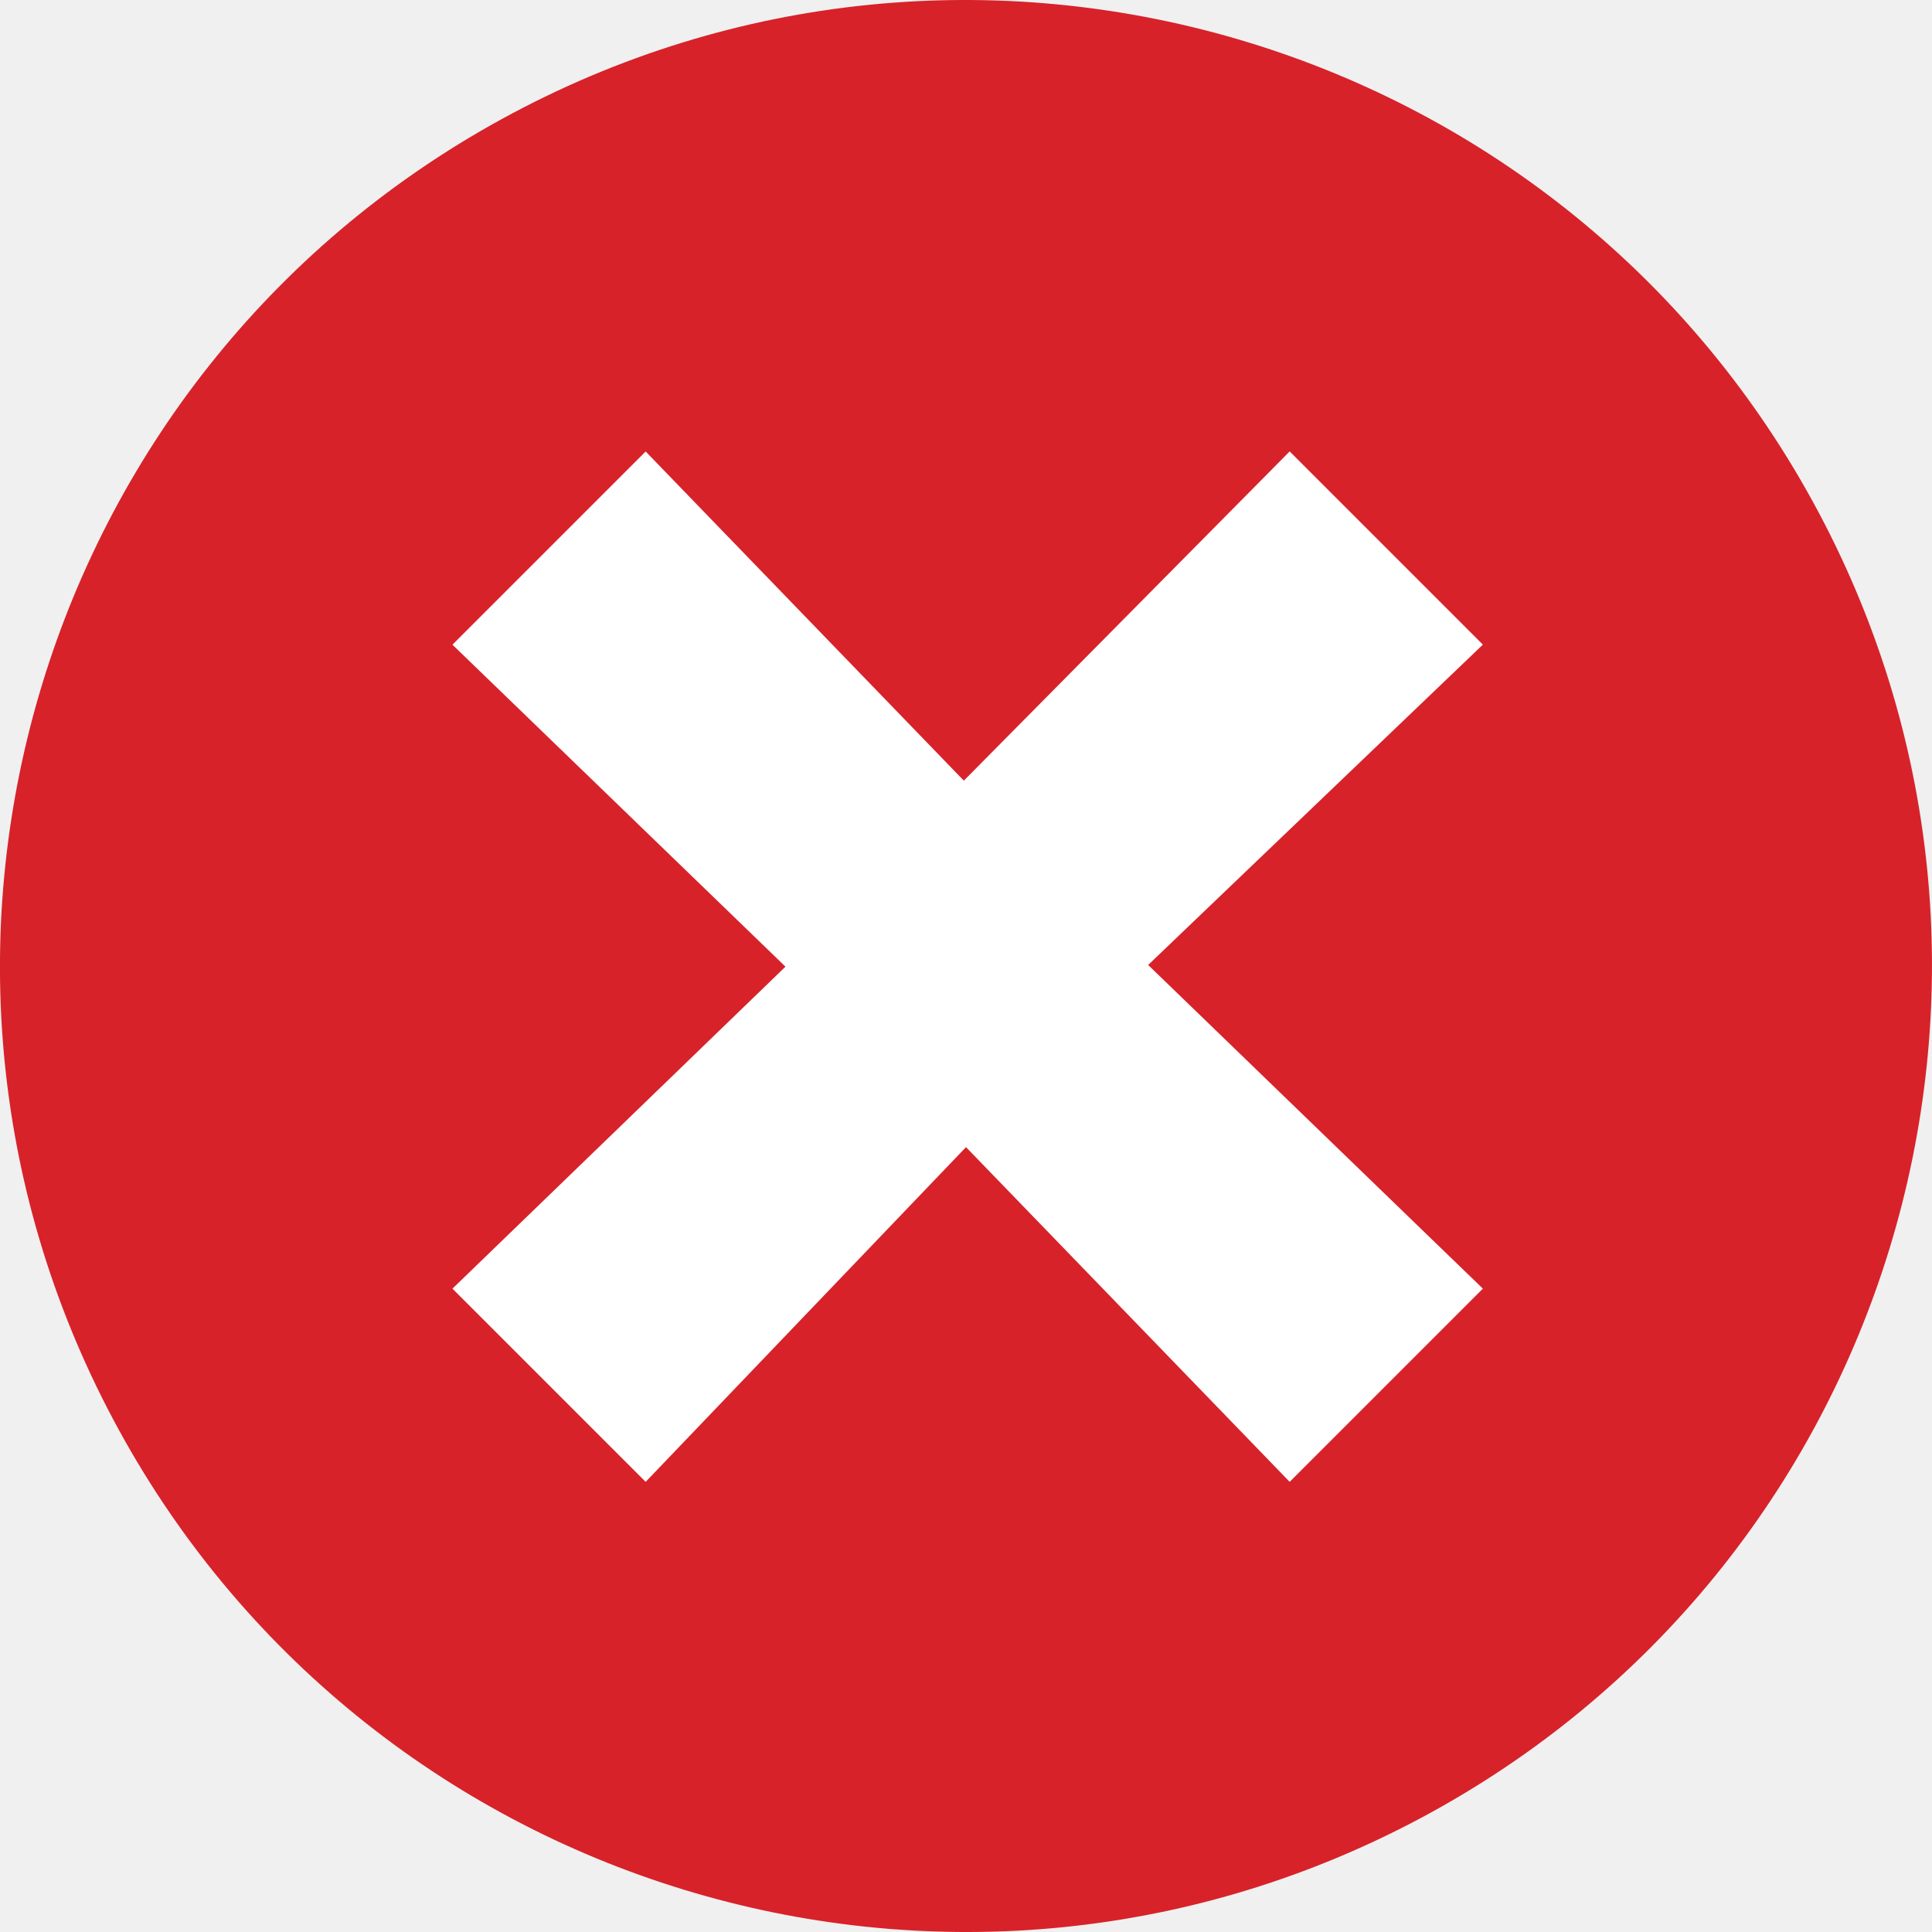
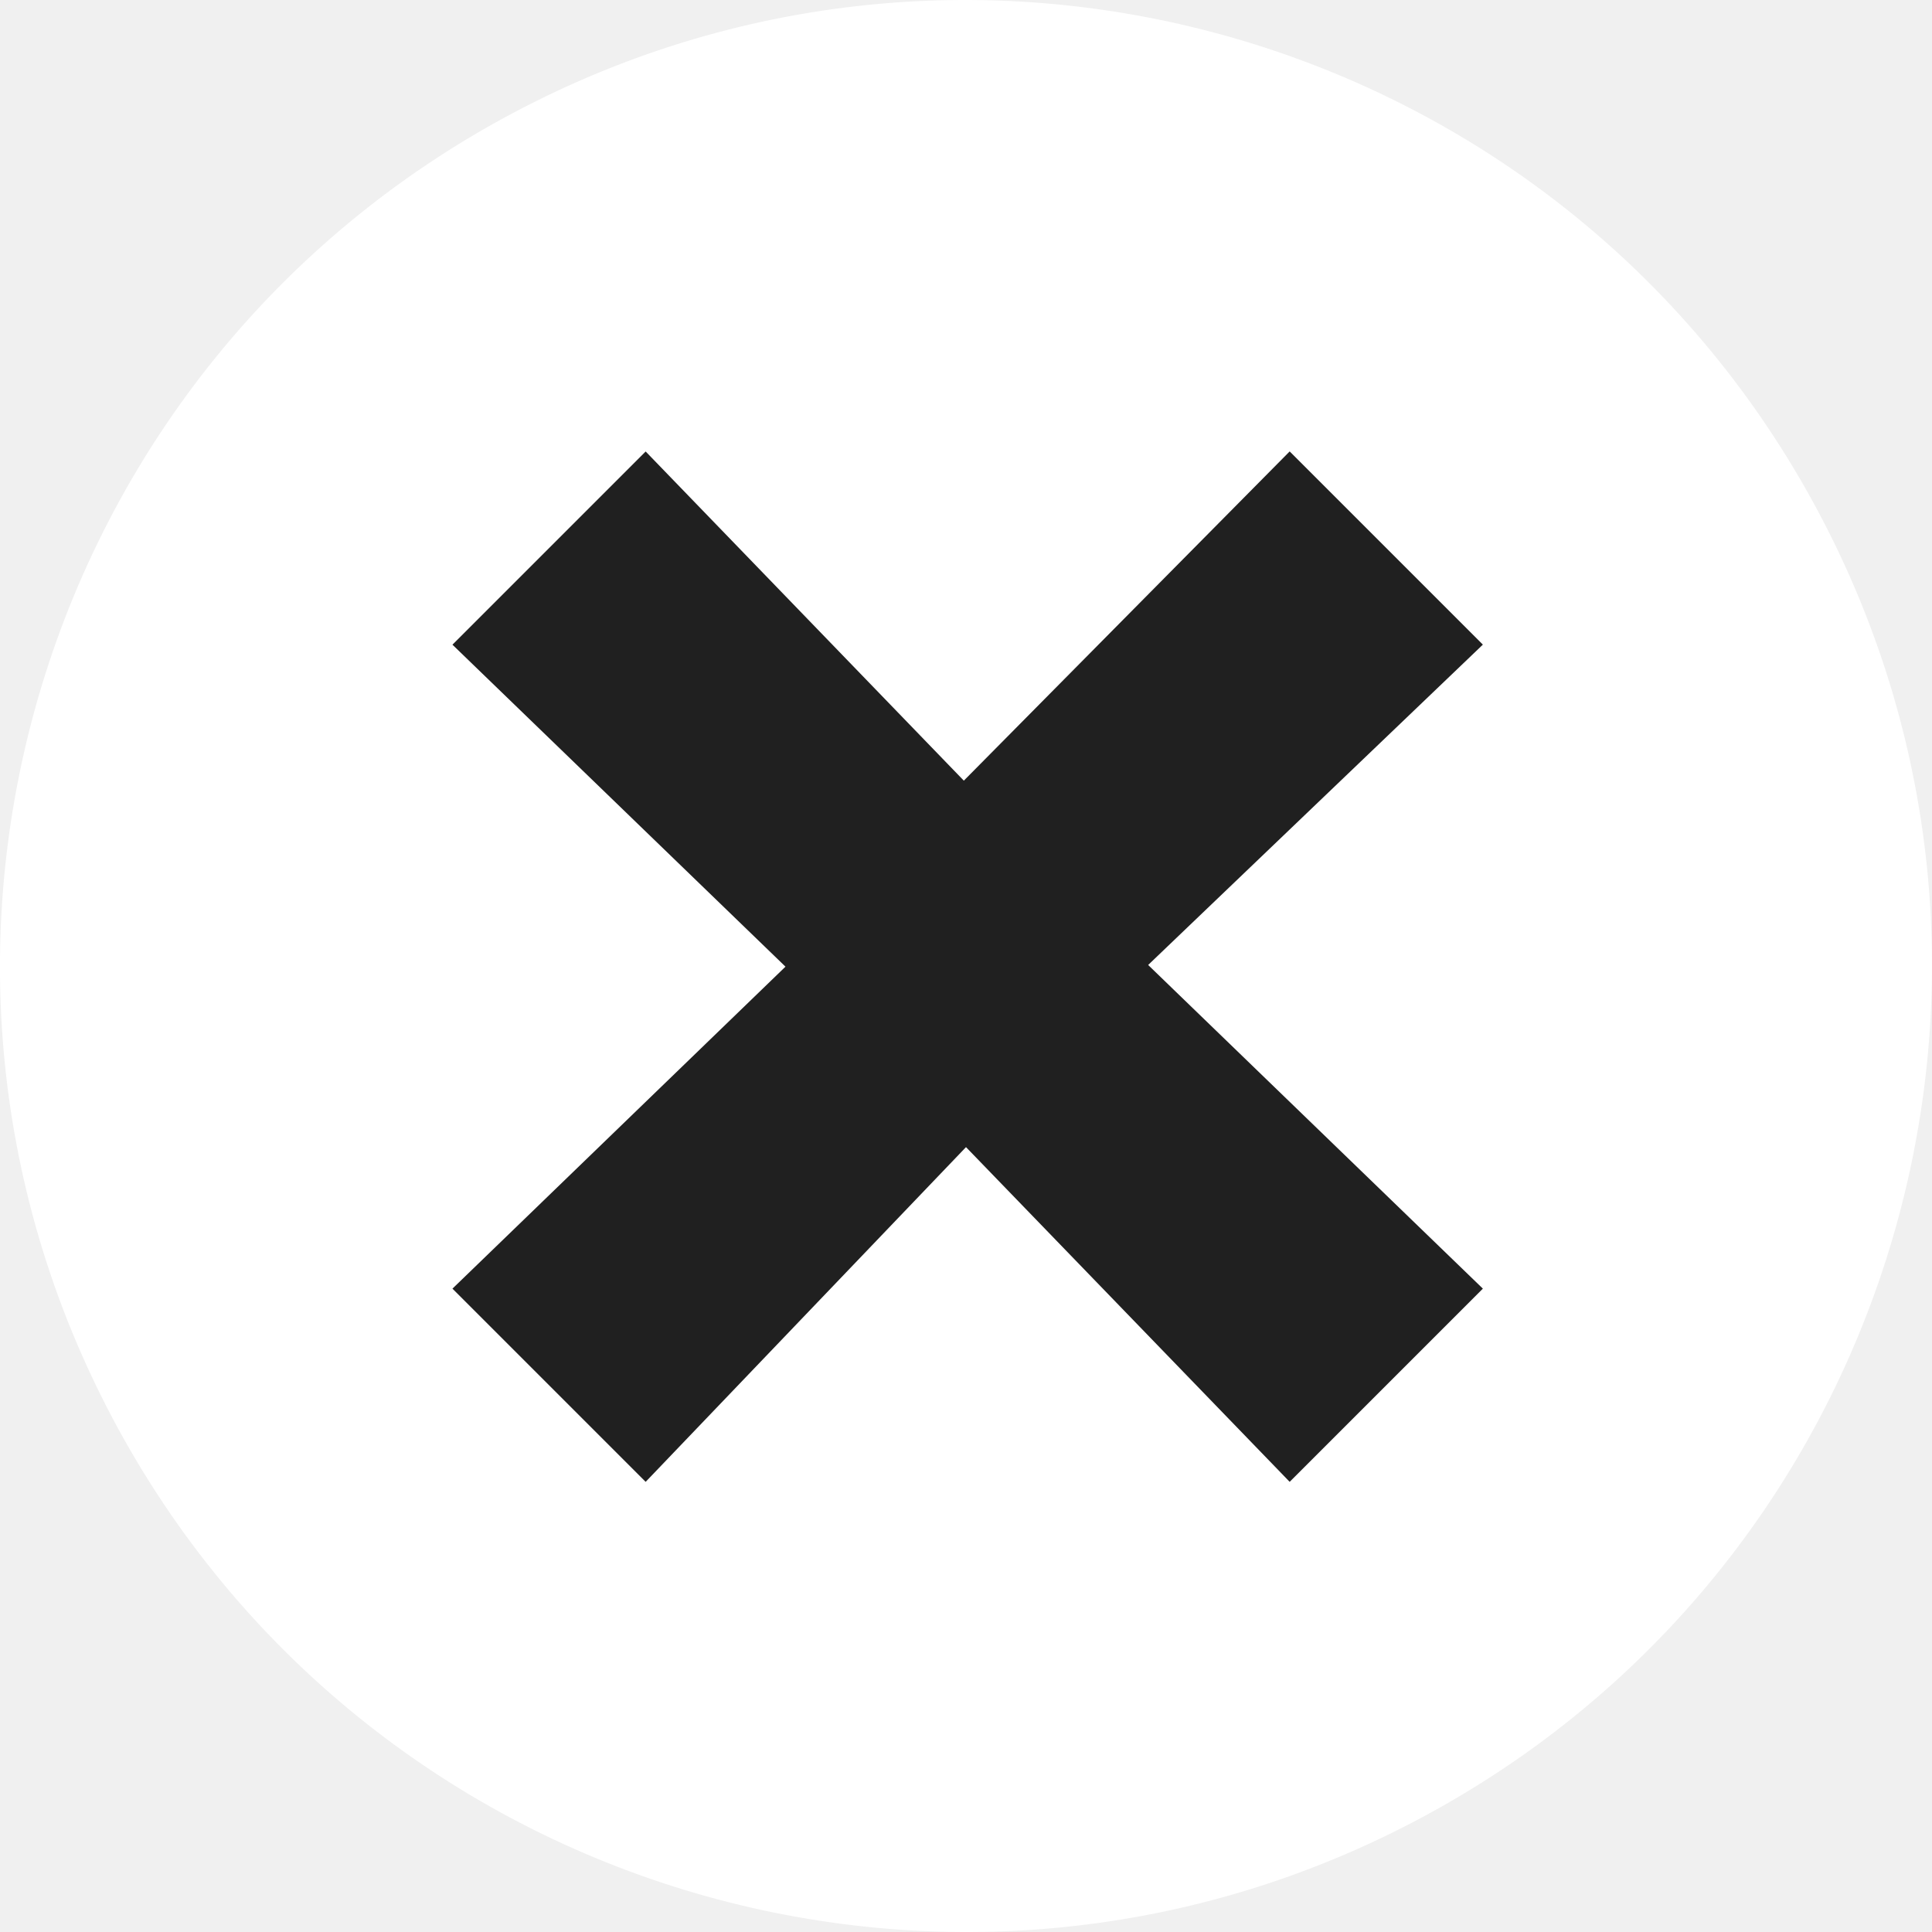
<svg xmlns="http://www.w3.org/2000/svg" xmlns:xlink="http://www.w3.org/1999/xlink" width="32" height="32" version="1.1" style="enable-background:new" id="svg8">
  <defs id="defs12">
    <linearGradient id="linearGradient4507">
      <stop offset="0" style="stop-color:#fafafa;stop-opacity:0.855" id="stop4503" />
      <stop offset="1" style="stop-color:#646464;stop-opacity:1" id="stop4505" />
    </linearGradient>
    <linearGradient id="linearGradient3587-6-5">
      <stop offset="0" style="stop-color:#000000;stop-opacity:1" id="stop4498" />
      <stop offset="1" style="stop-color:#646464;stop-opacity:1" id="stop4500" />
    </linearGradient>
    <linearGradient x1="6.931" y1="7.844" x2="11.17" y2="12.083" id="linearGradient2388" xlink:href="#linearGradient3587-6-5-0" gradientUnits="userSpaceOnUse" gradientTransform="matrix(0.7542472,0.7542472,-0.7542472,0.7542472,9.279691,-7.449341)" />
    <linearGradient id="linearGradient3587-6-5-0">
      <stop id="stop3589-9-2" style="stop-color:#000000;stop-opacity:1" offset="0" />
      <stop id="stop3591-7-4" style="stop-color:#646464;stop-opacity:1" offset="1" />
    </linearGradient>
    <linearGradient x1="7.08" y1="7.694" x2="11.318" y2="11.932" id="linearGradient2388-5" xlink:href="#linearGradient4507" gradientUnits="userSpaceOnUse" gradientTransform="matrix(0.7515854,0.7568997,-0.7568997,0.7515854,31.8217,-5.317321)" />
    <linearGradient x1="6.931" y1="7.844" x2="11.17" y2="12.083" id="linearGradient2388-9" xlink:href="#linearGradient3587-6-5" gradientUnits="userSpaceOnUse" gradientTransform="matrix(0.7542472,0.7542472,-0.7542472,0.7542472,-13.23212,-10.31706)" />
  </defs>
-   <circle style="opacity:1;fill:#d3000a;fill-opacity:0.856;stroke:#ffffff;stroke-width:0;stroke-linejoin:round;stroke-miterlimit:4;stroke-dasharray:none;stroke-opacity:1" id="path4488" cx="6.617" cy="21.638" transform="rotate(-27.99514)" r="15.997" />
-   <path d="m 15.964,12.93 5.397,-5.453 3.2,3.2 -5.544,5.306 5.544,5.361 -3.2,3.2 L 16,19 10.694,24.544 l -3.2,-3.2 5.516,-5.333 -5.516,-5.333 3.2,-3.2 z" id="path2386-9" style="opacity:1;fill:#ffffff;fill-opacity:1;fill-rule:evenodd;stroke:none;stroke-width:2.133px;stroke-linecap:butt;stroke-linejoin:miter;stroke-opacity:1;enable-background:new" />
+   <circle style="opacity:1;fill:#ffffff;fill-opacity:1;stroke:#ffffff;stroke-width:0;stroke-linejoin:round;stroke-miterlimit:4;stroke-dasharray:none;stroke-opacity:1" id="path4488" cx="6.617" cy="21.638" transform="rotate(-27.99514)" r="15.997" />
+   <path d="m 15.964,12.93 5.397,-5.453 3.2,3.2 -5.544,5.306 5.544,5.361 -3.2,3.2 L 16,19 10.694,24.544 l -3.2,-3.2 5.516,-5.333 -5.516,-5.333 3.2,-3.2 z" id="path2386-9" style="opacity:1;fill:#202020;fill-opacity:1;fill-rule:evenodd;stroke:none;stroke-width:2.133px;stroke-linecap:butt;stroke-linejoin:miter;stroke-opacity:1;enable-background:new" />
</svg>
